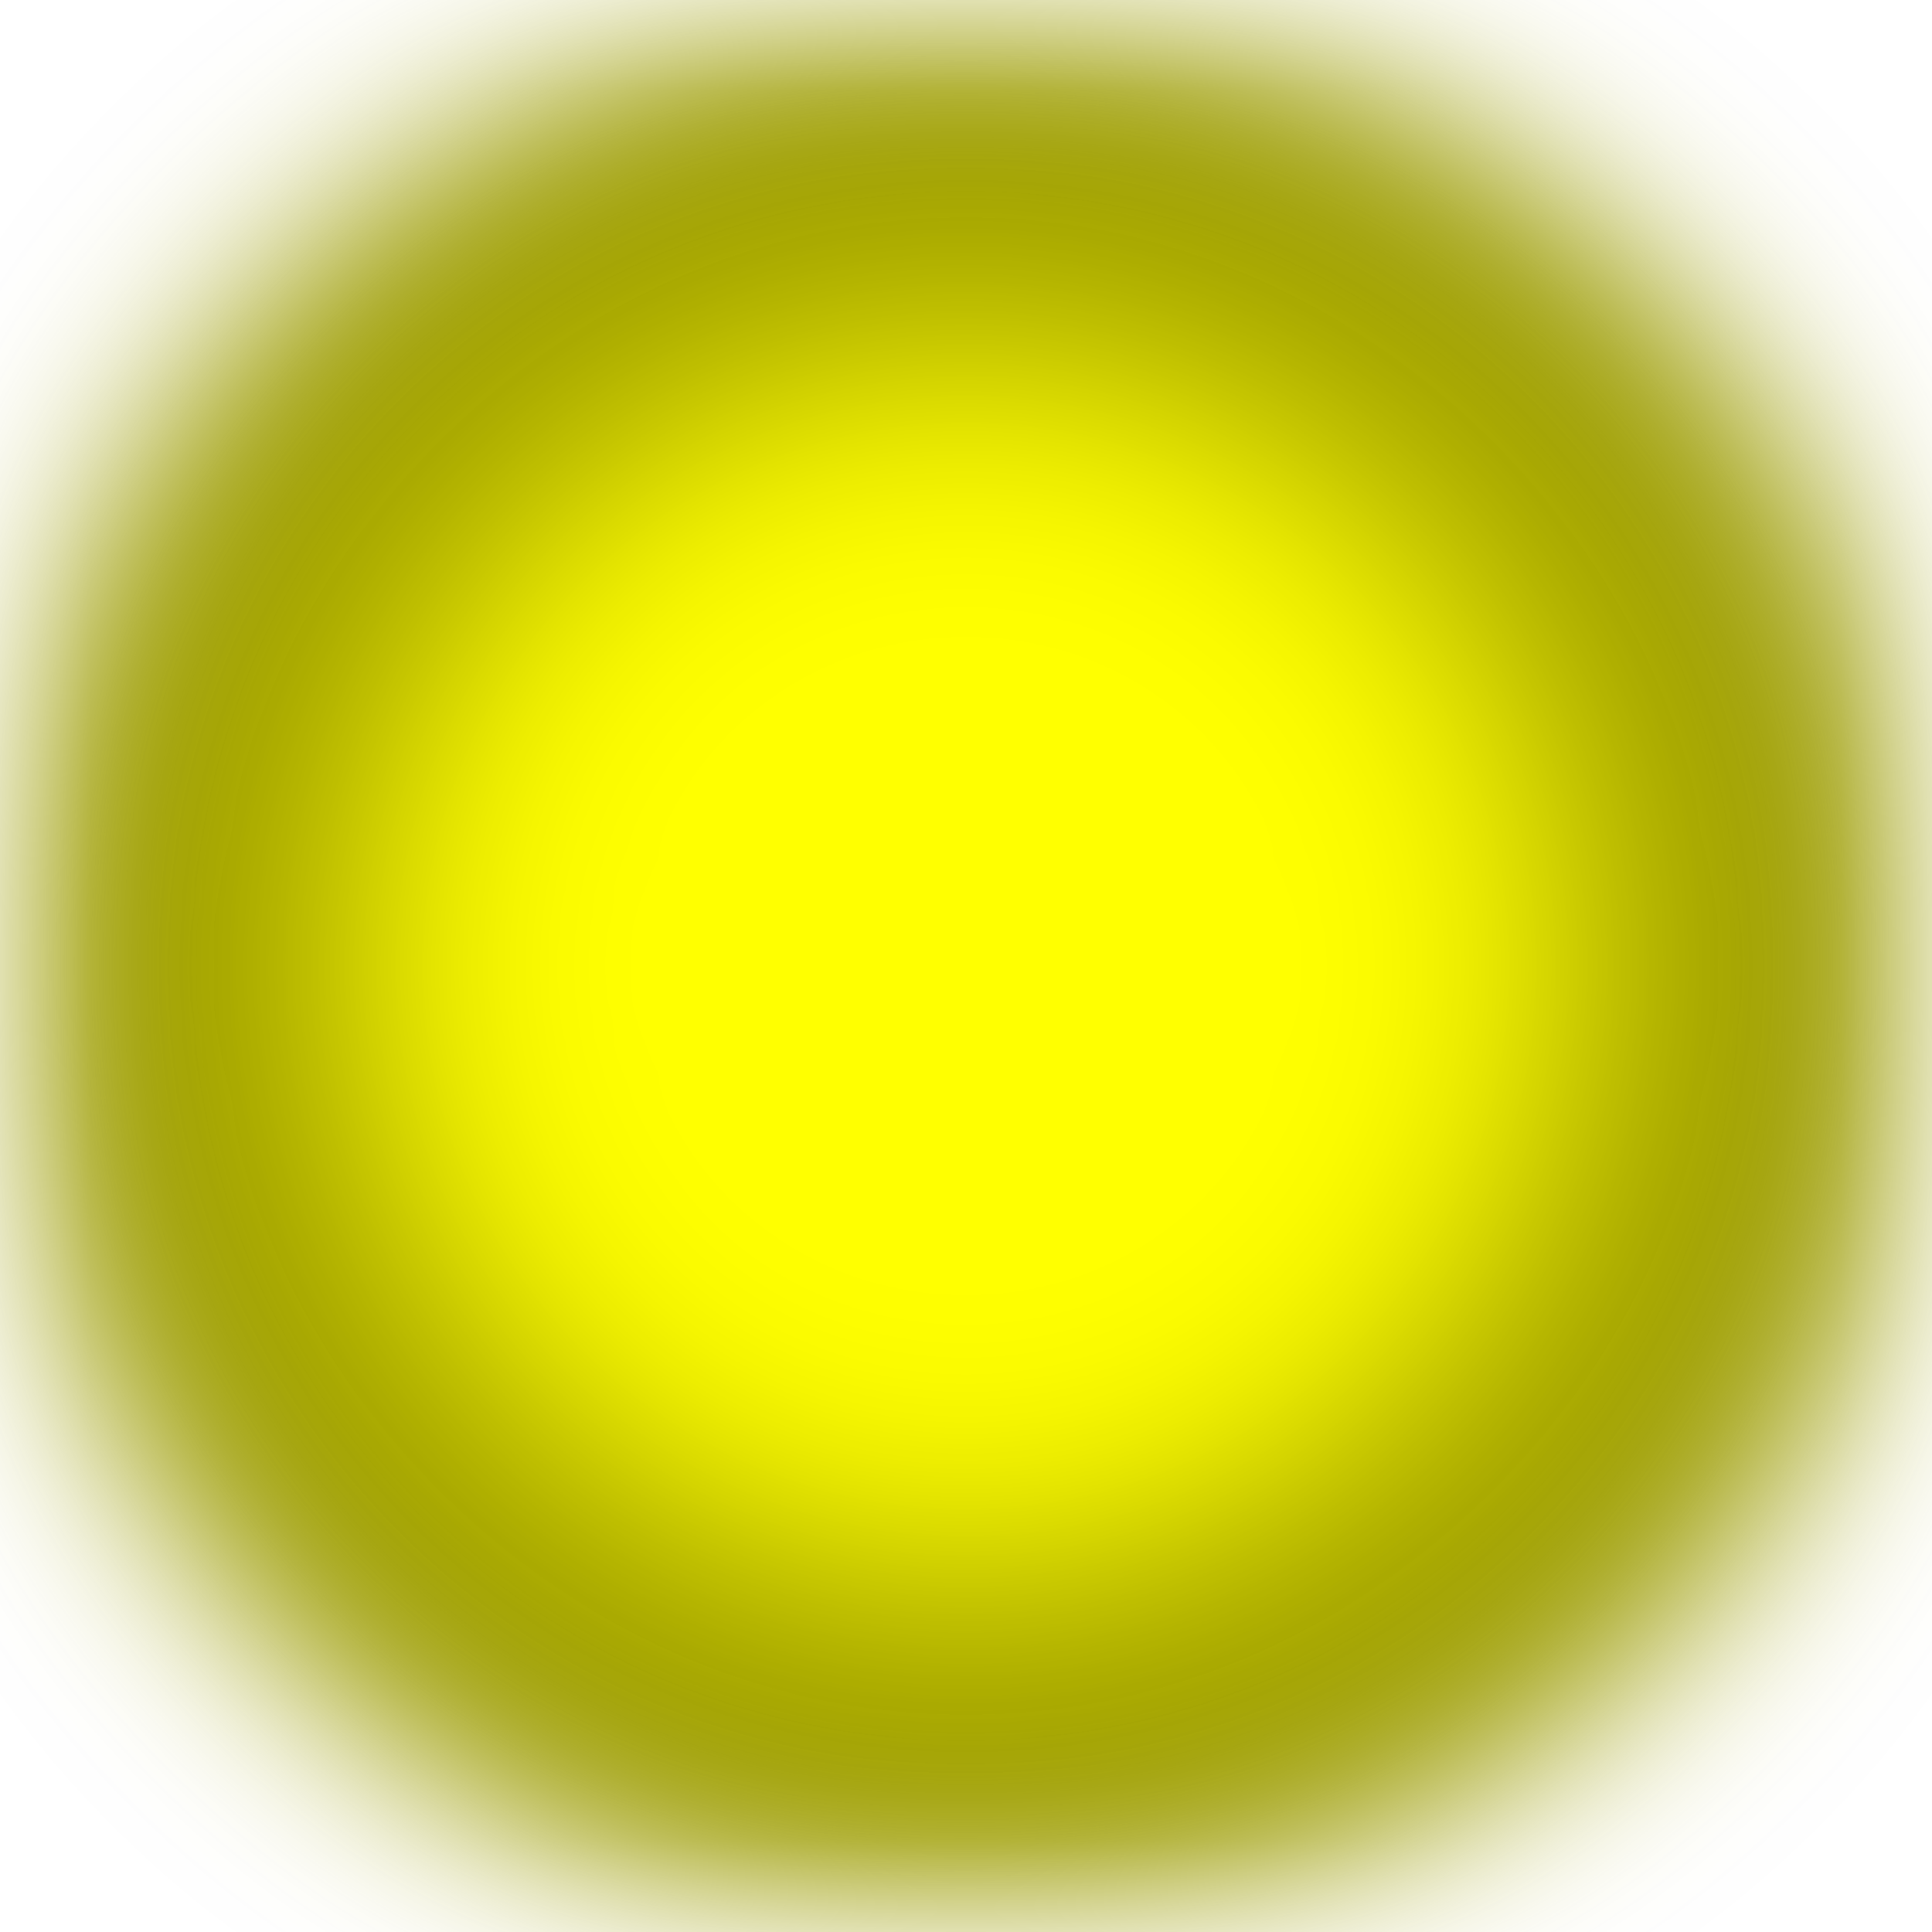
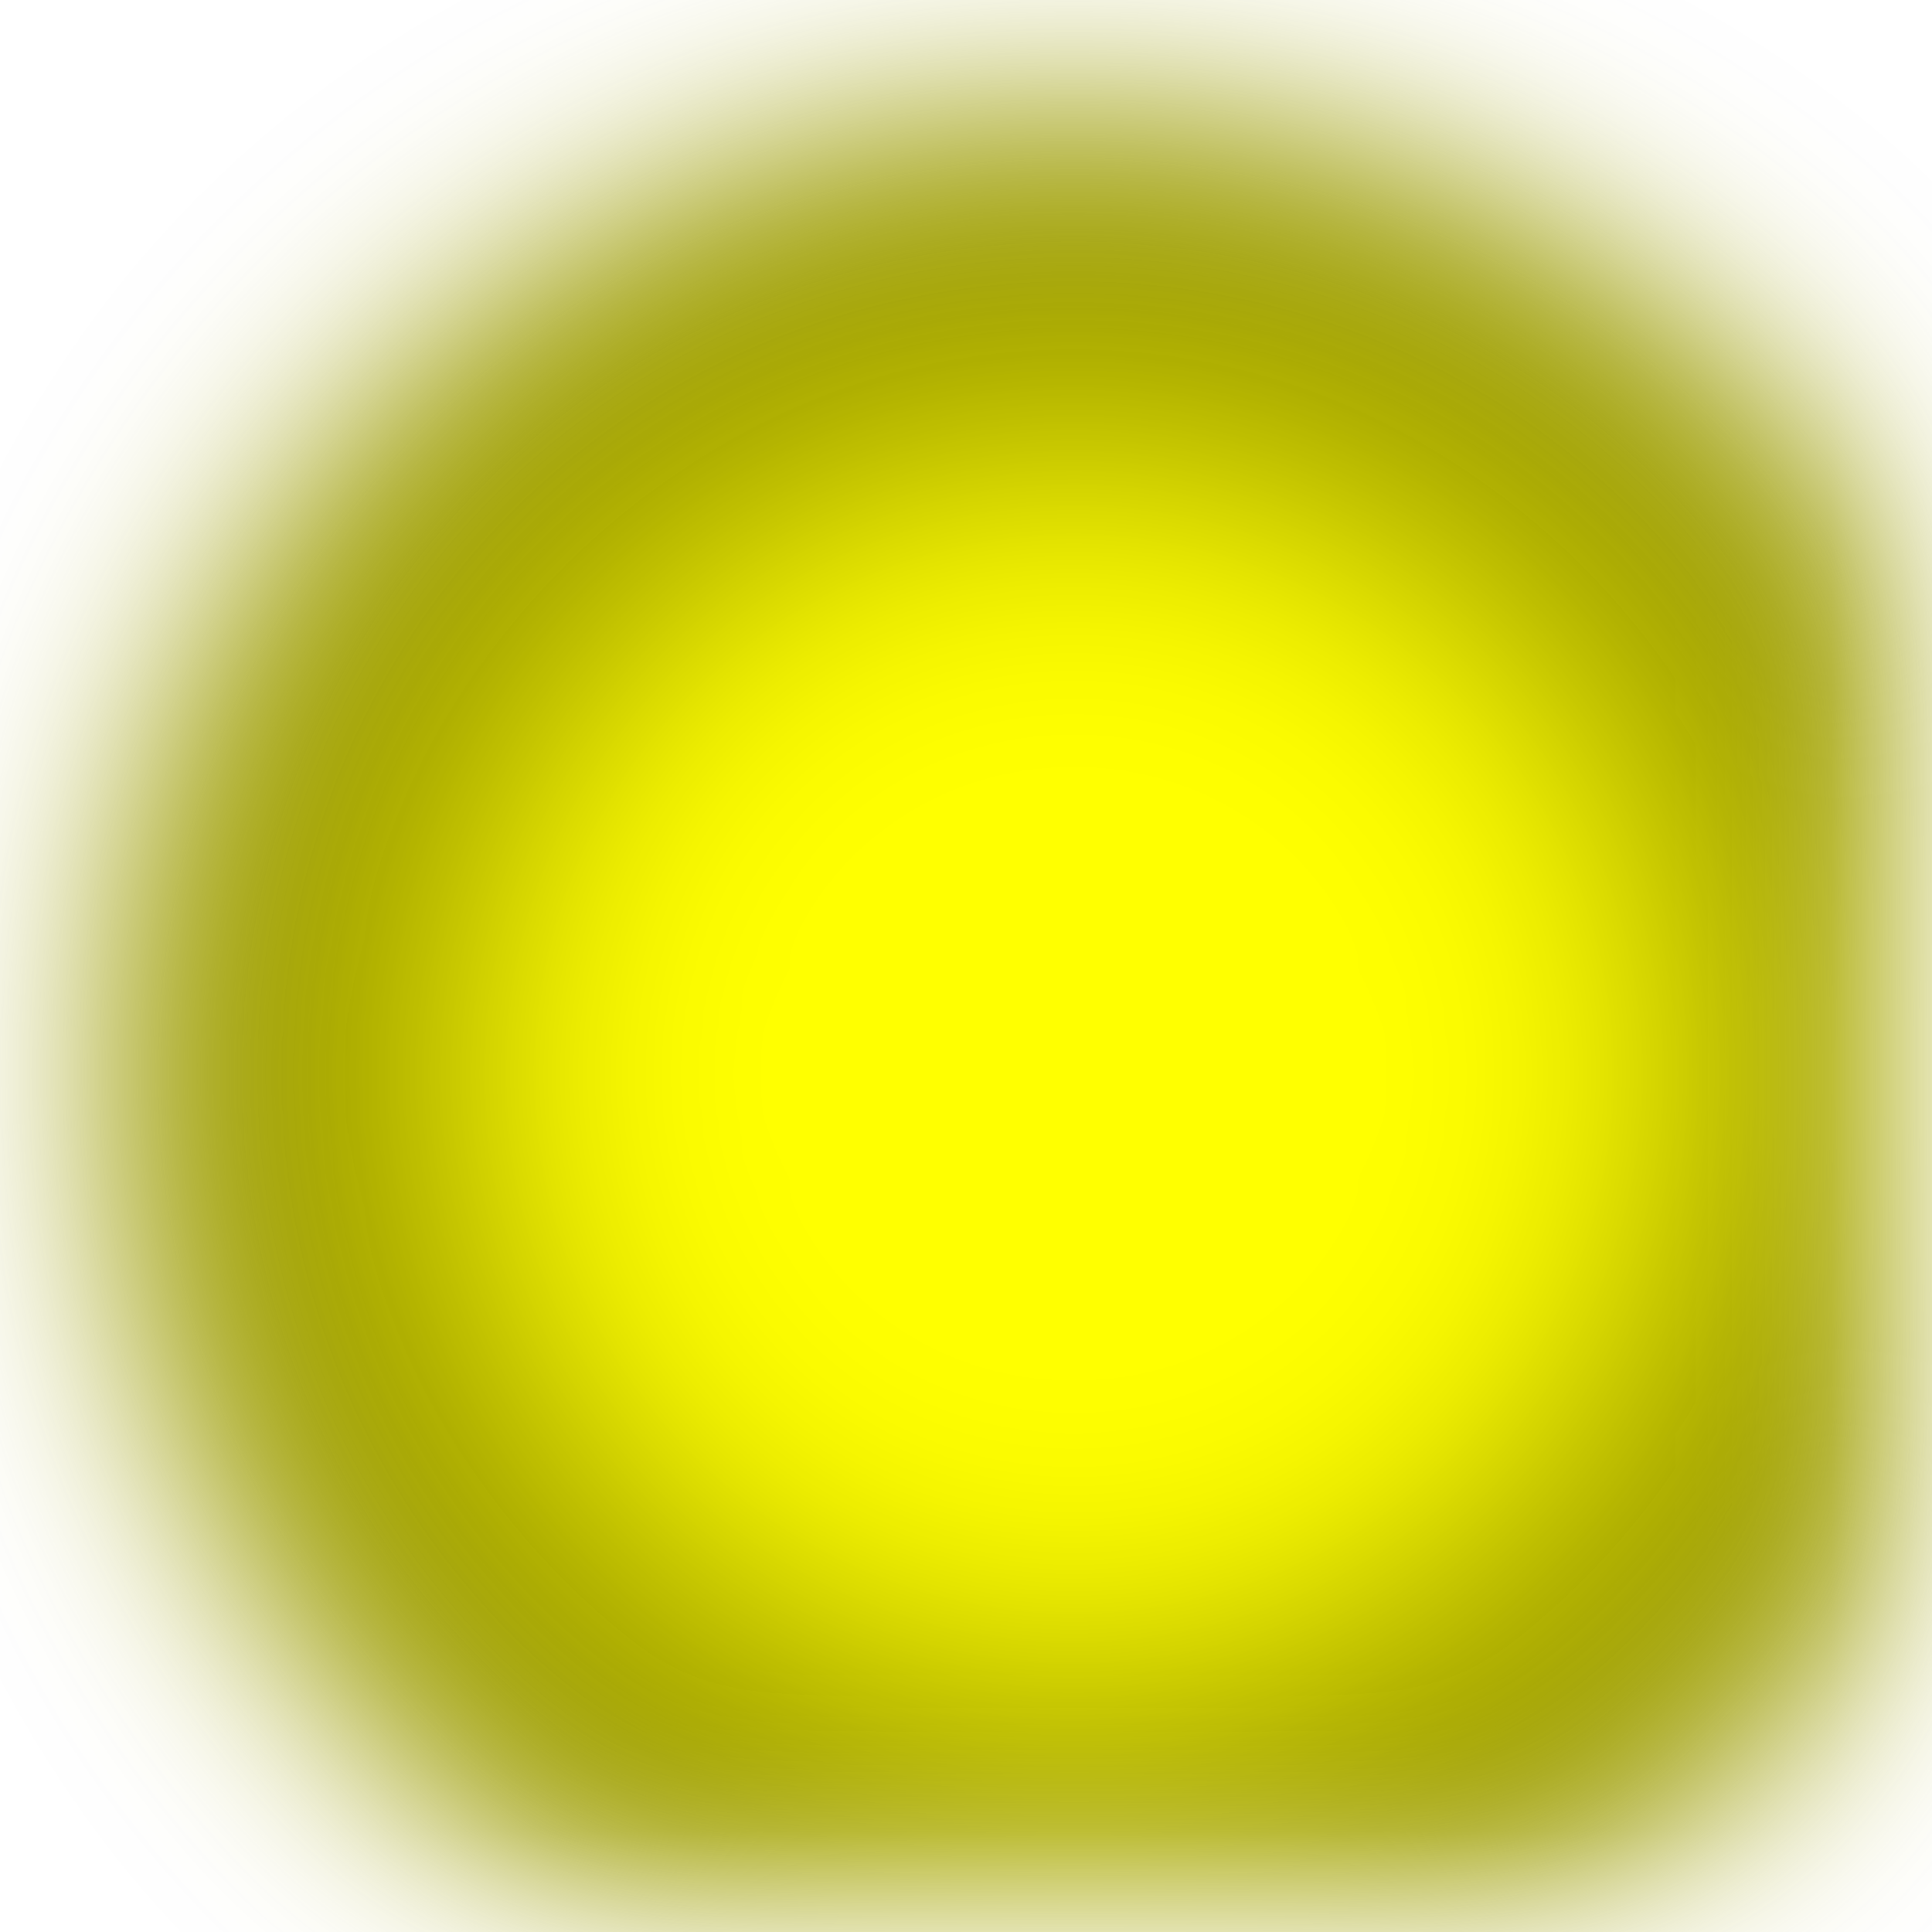
<svg xmlns="http://www.w3.org/2000/svg" version="1.1">
  <defs>
-     <radialGradient id="rg" cx="50%" cy="50%" fx="50%" fy="50%" r="50%" spreadMethod="pad">
+     <radialGradient id="4ff73df9-c7f7-4041-9306-c4cff74d4f35" cx="50%" cy="50%" fx="50%" fy="50%" r="50%" spreadMethod="pad">
      <stop offset="50%" stop-color="#ffff00" stop-opacity="1" />
      <stop offset="70%" stop-color="#aaaa00" stop-opacity="1" />
      <stop offset="90%" stop-color="#999900" stop-opacity="1" />
    </radialGradient>
-     <filter id="brightness">
+     <filter id="835e7fd5-9cd4-46bb-8762-be2fc302dac7">
      <feGaussianBlur in="SourceGraphic" stdDeviation="5" result="blurout" />
      <feComponentTransfer in="blurout" result="r">
        <feFuncR type="linear" slope="1" />
        <feFuncG type="linear" slope="1" />
        <feFuncB type="linear" slope="1" />
      </feComponentTransfer>
    </filter>
  </defs>
-   <circle cx="50" cy="50" r="50" style="     stroke-width:0;     fill:url(#rg);     filter:url(#brightness)" />
+   <circle cx="50" cy="50" r="45" id="DCFBD31E-D55B-96B8-A695-E2DB27CE764F" style="     stroke-width:0;     fill:url(#4ff73df9-c7f7-4041-9306-c4cff74d4f35);     filter:url(#835e7fd5-9cd4-46bb-8762-be2fc302dac7)" />
</svg>
